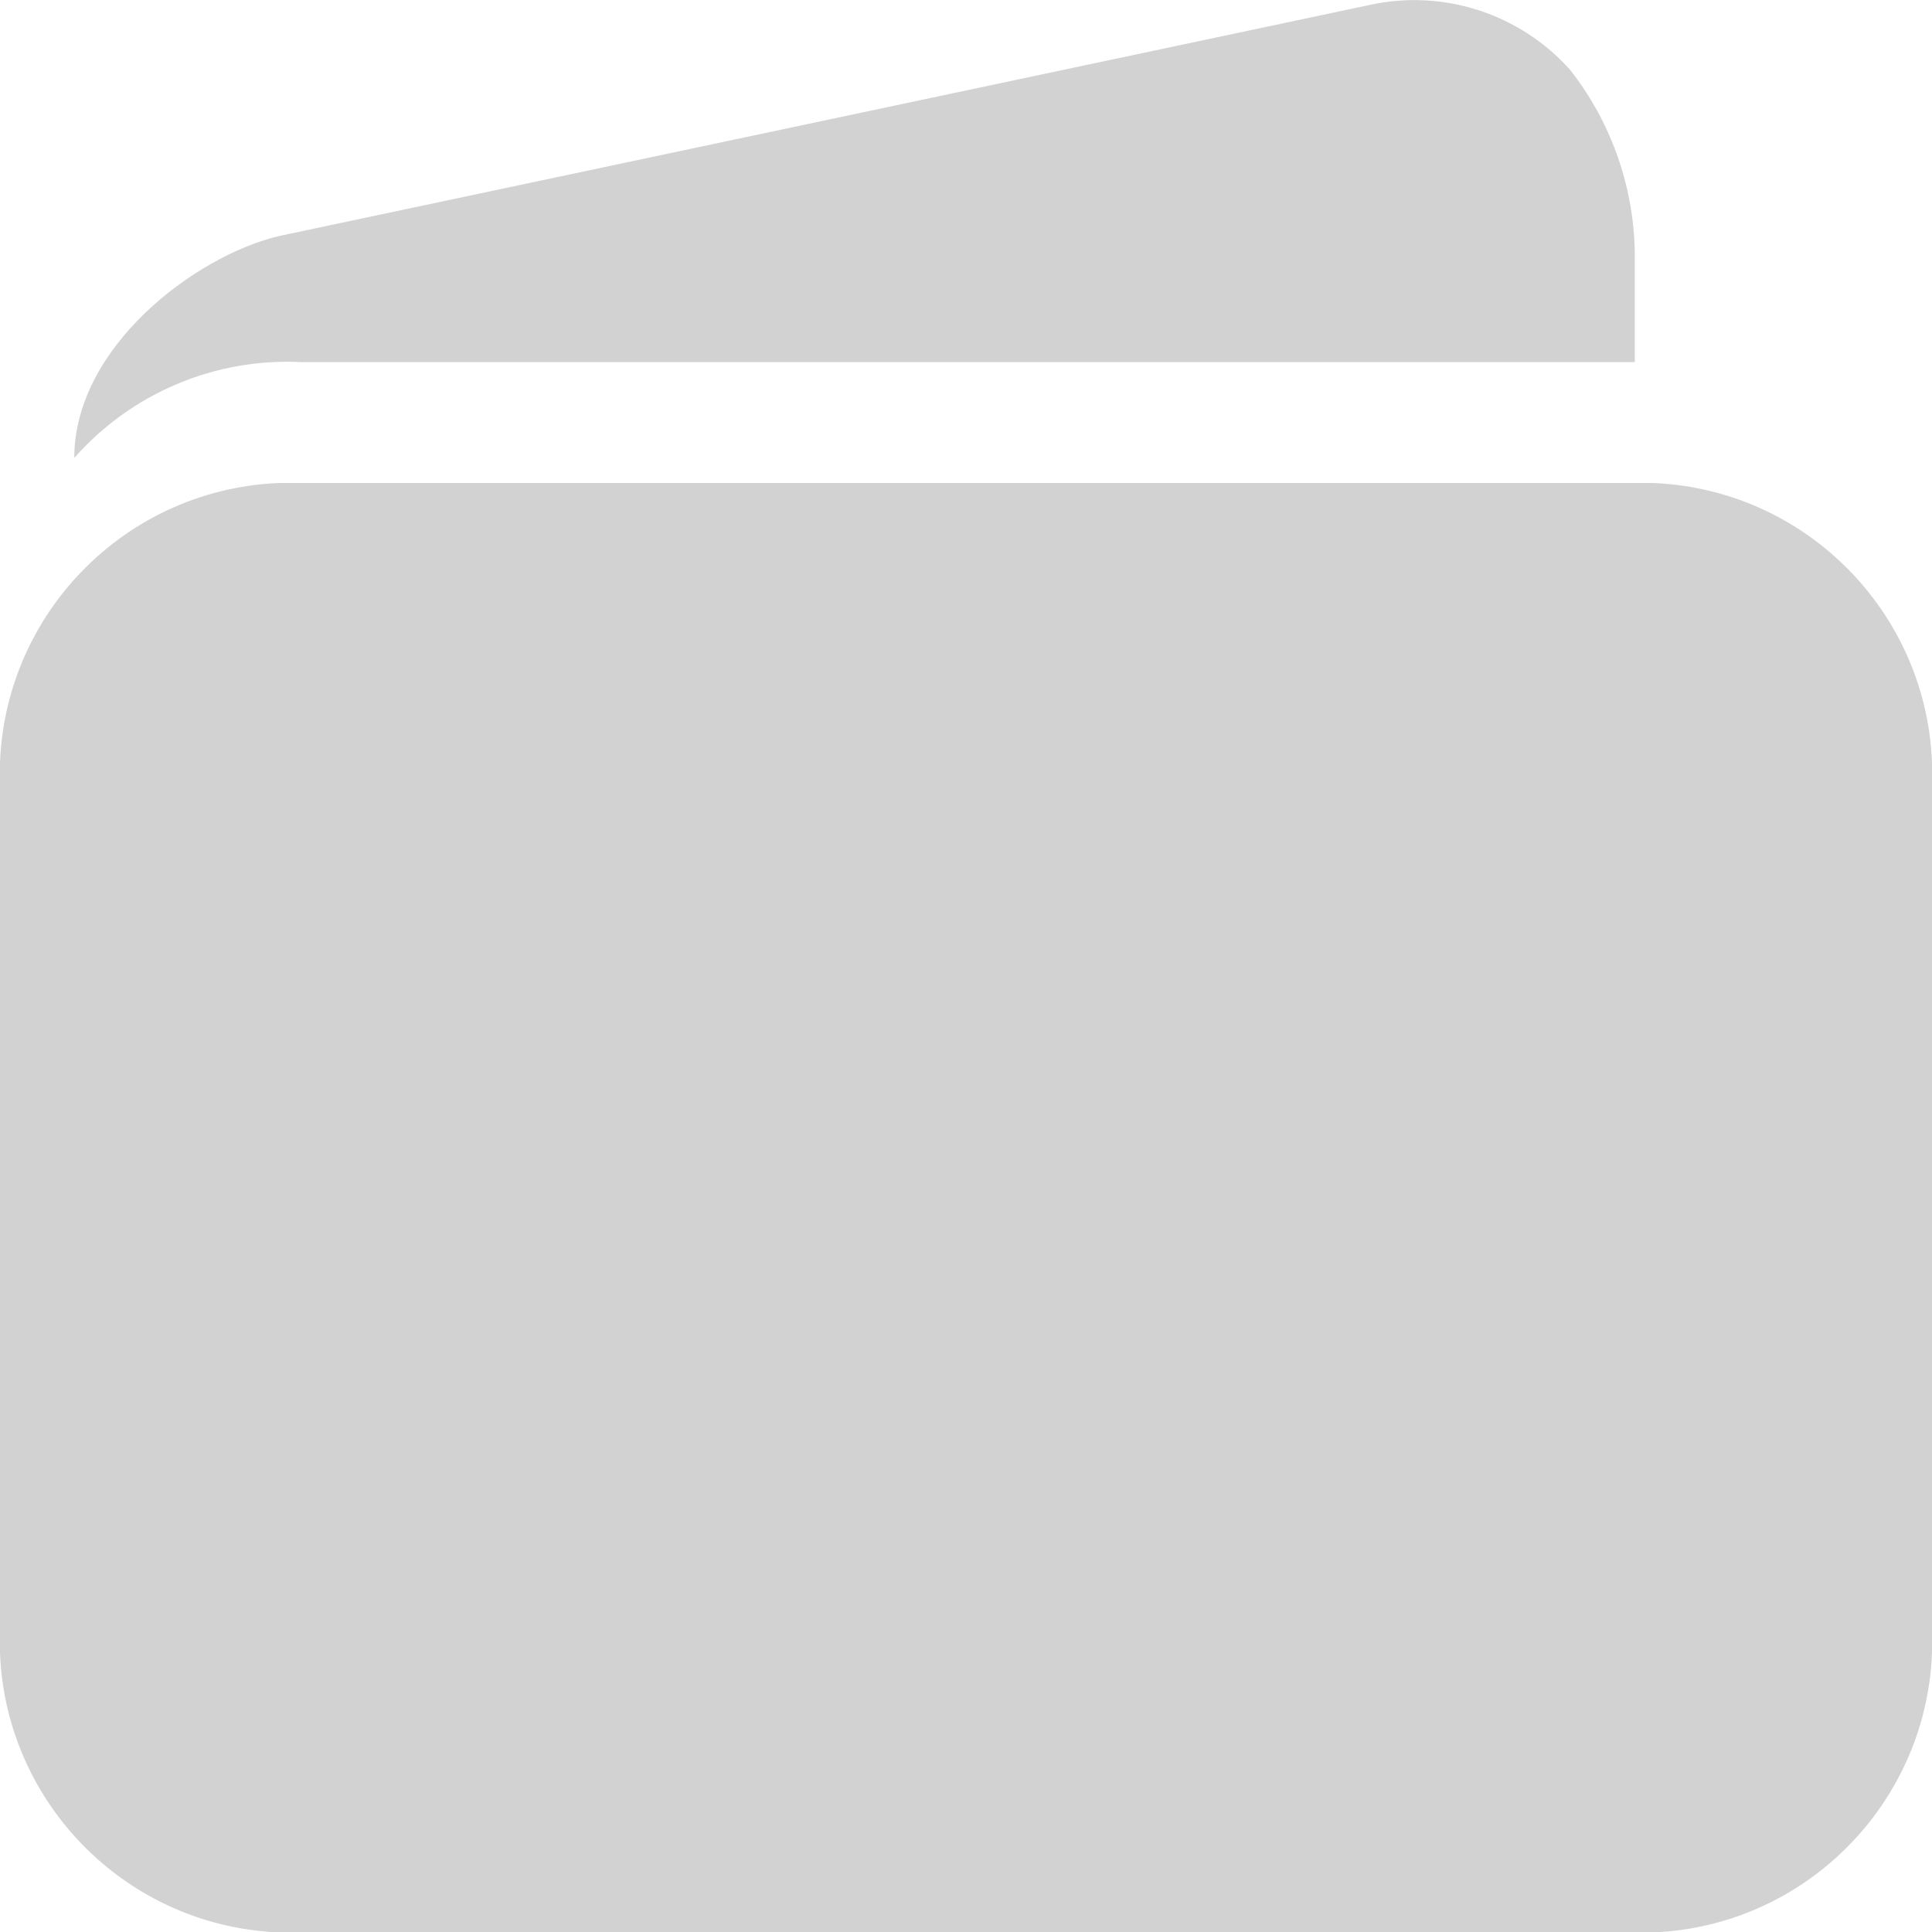
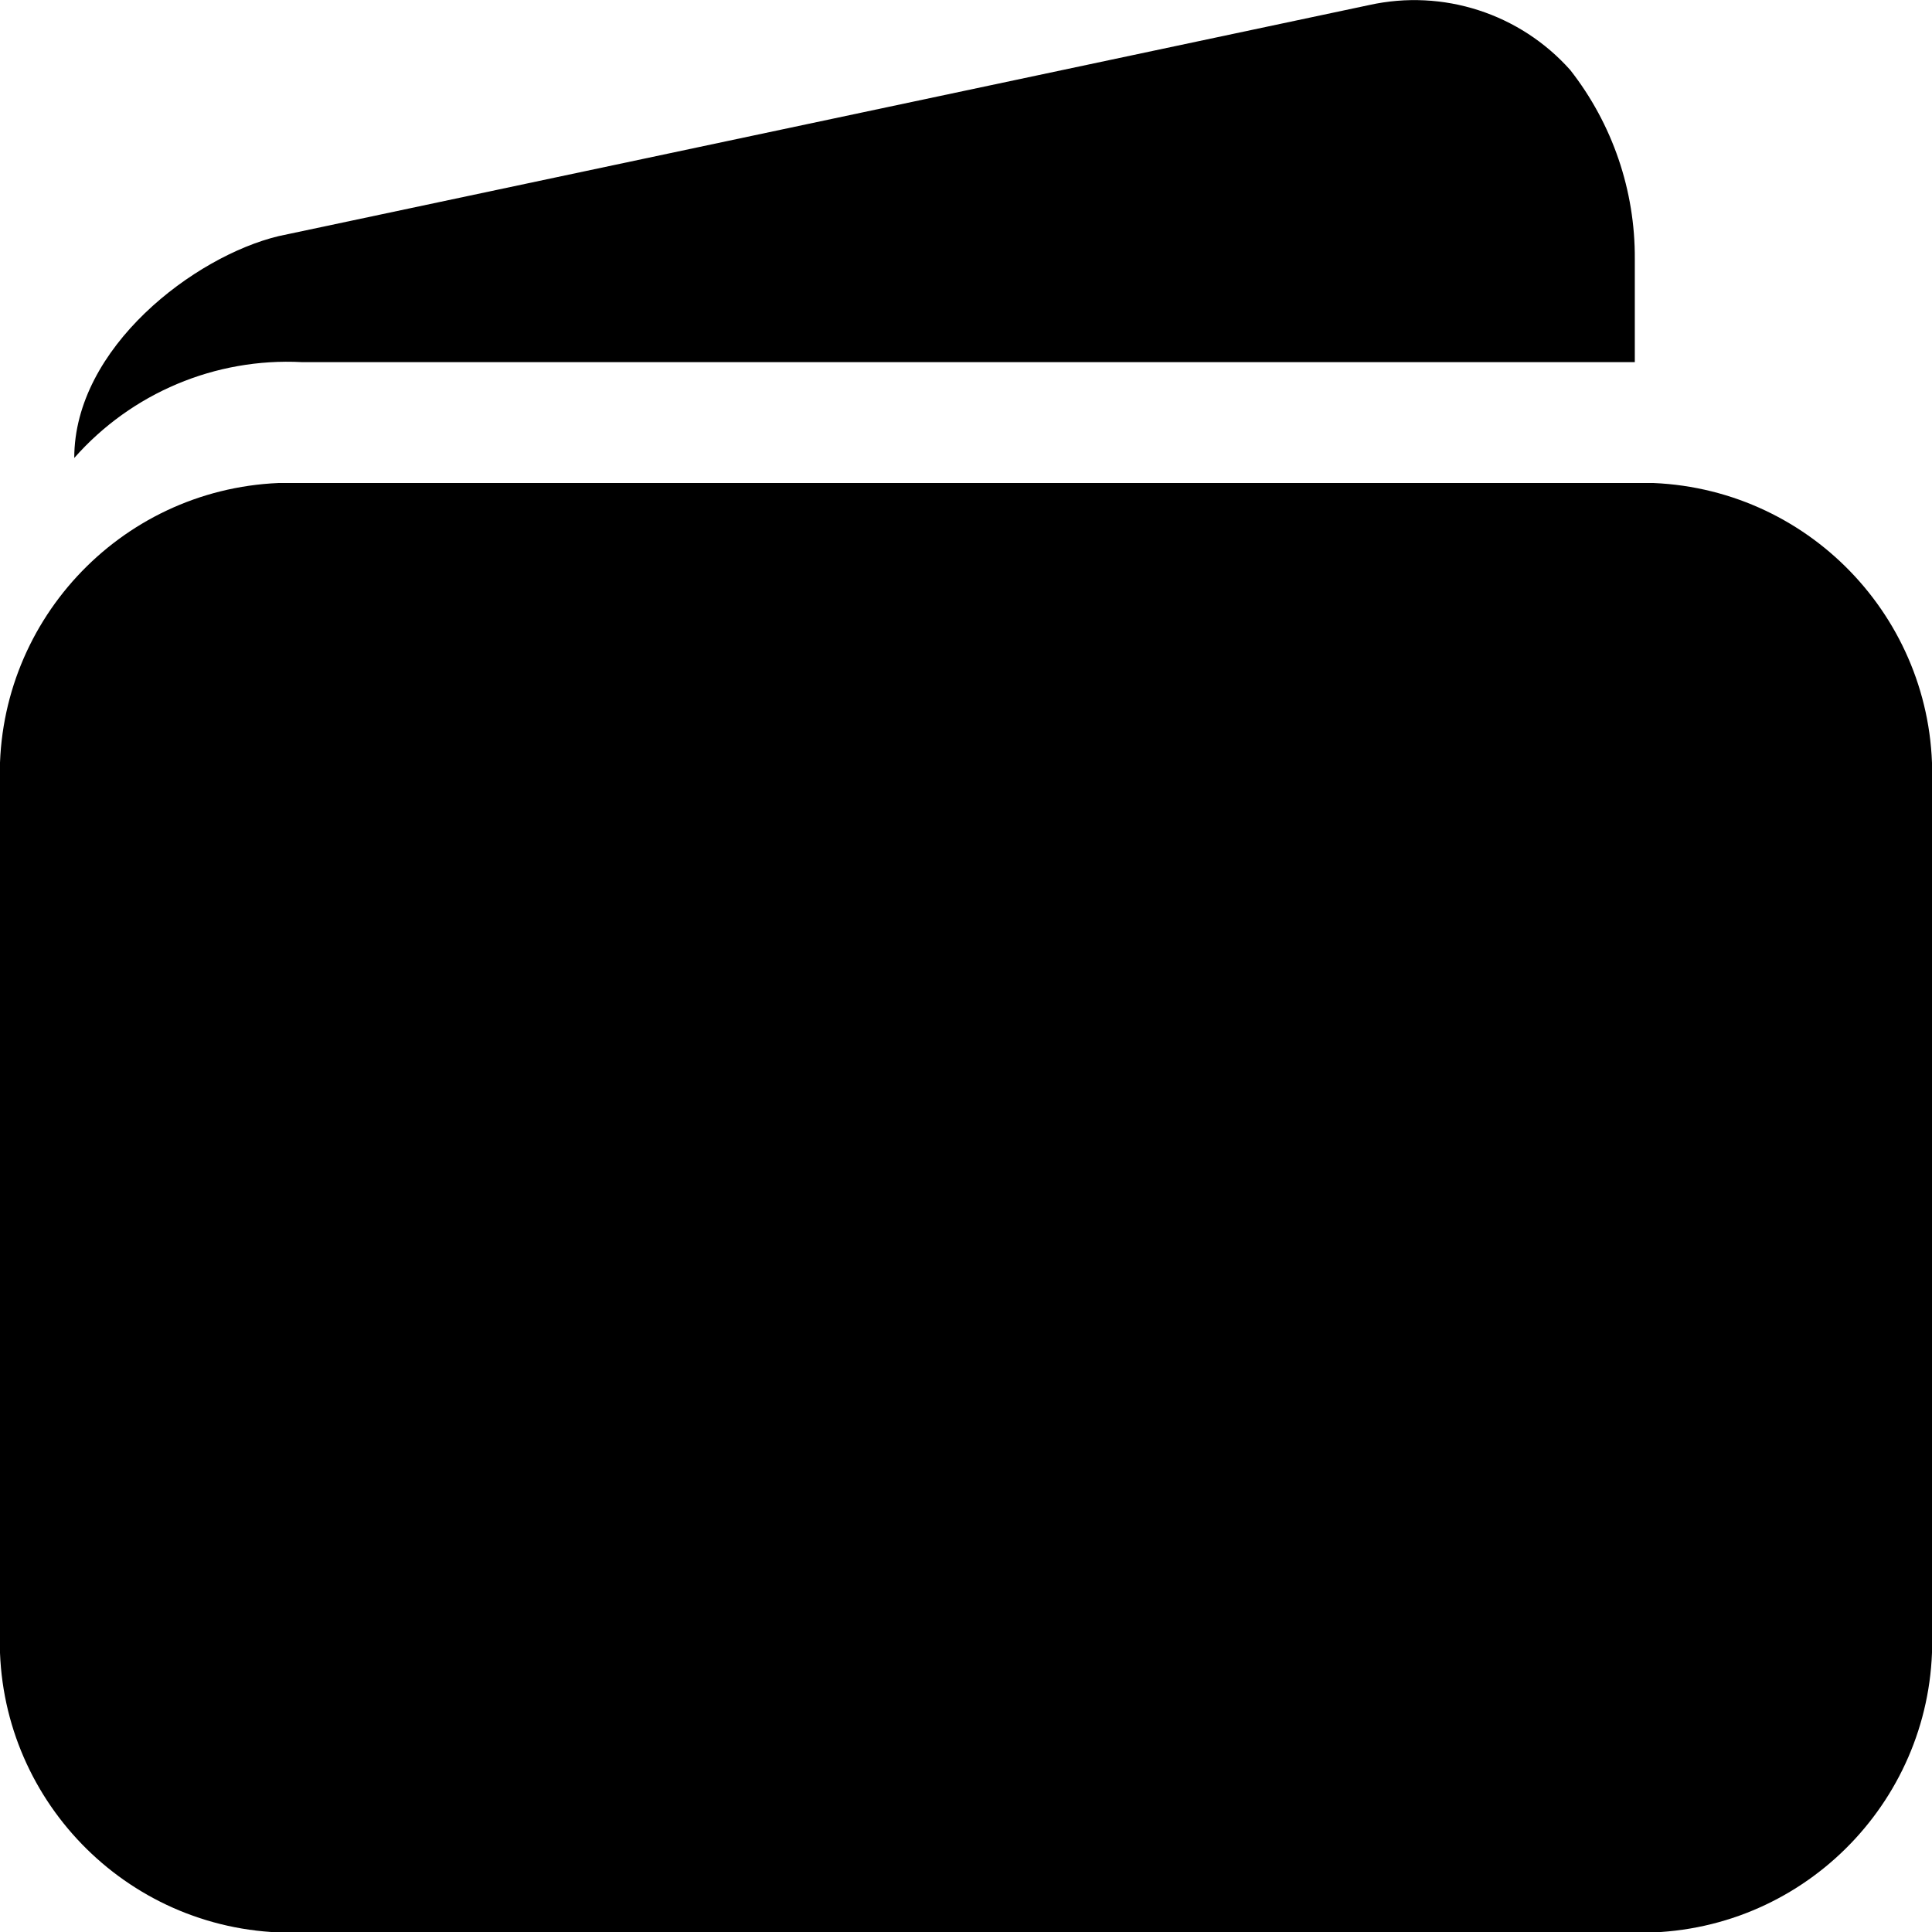
<svg xmlns="http://www.w3.org/2000/svg" width="23" height="23" viewBox="0 0 23 23">
-   <defs>
-     <style>.a{fill:#848383;opacity:0.36;}</style>
-   </defs>
-   <path class="a" d="M67.683,69.739H51.317A3.467,3.467,0,0,0,48,73.333V83.4a3.467,3.467,0,0,0,3.317,3.594H67.683A3.467,3.467,0,0,0,71,83.4V73.333A3.467,3.467,0,0,0,67.683,69.739ZM64.3,64.049,51.317,66.8c-1,.24-2.433,1.324-2.433,2.641A3.379,3.379,0,0,1,51.594,68.3H67.462V67.074a3.613,3.613,0,0,0-.769-2.252A2.486,2.486,0,0,0,64.3,64.049Z" transform="translate(-48 -63.989)" />
+   <path d="M67.683,69.739H51.317A3.467,3.467,0,0,0,48,73.333V83.4a3.467,3.467,0,0,0,3.317,3.594H67.683A3.467,3.467,0,0,0,71,83.4V73.333A3.467,3.467,0,0,0,67.683,69.739ZM64.3,64.049,51.317,66.8c-1,.24-2.433,1.324-2.433,2.641A3.379,3.379,0,0,1,51.594,68.3H67.462V67.074a3.613,3.613,0,0,0-.769-2.252A2.486,2.486,0,0,0,64.3,64.049Z" transform="translate(-48 -63.989)" />
</svg>
